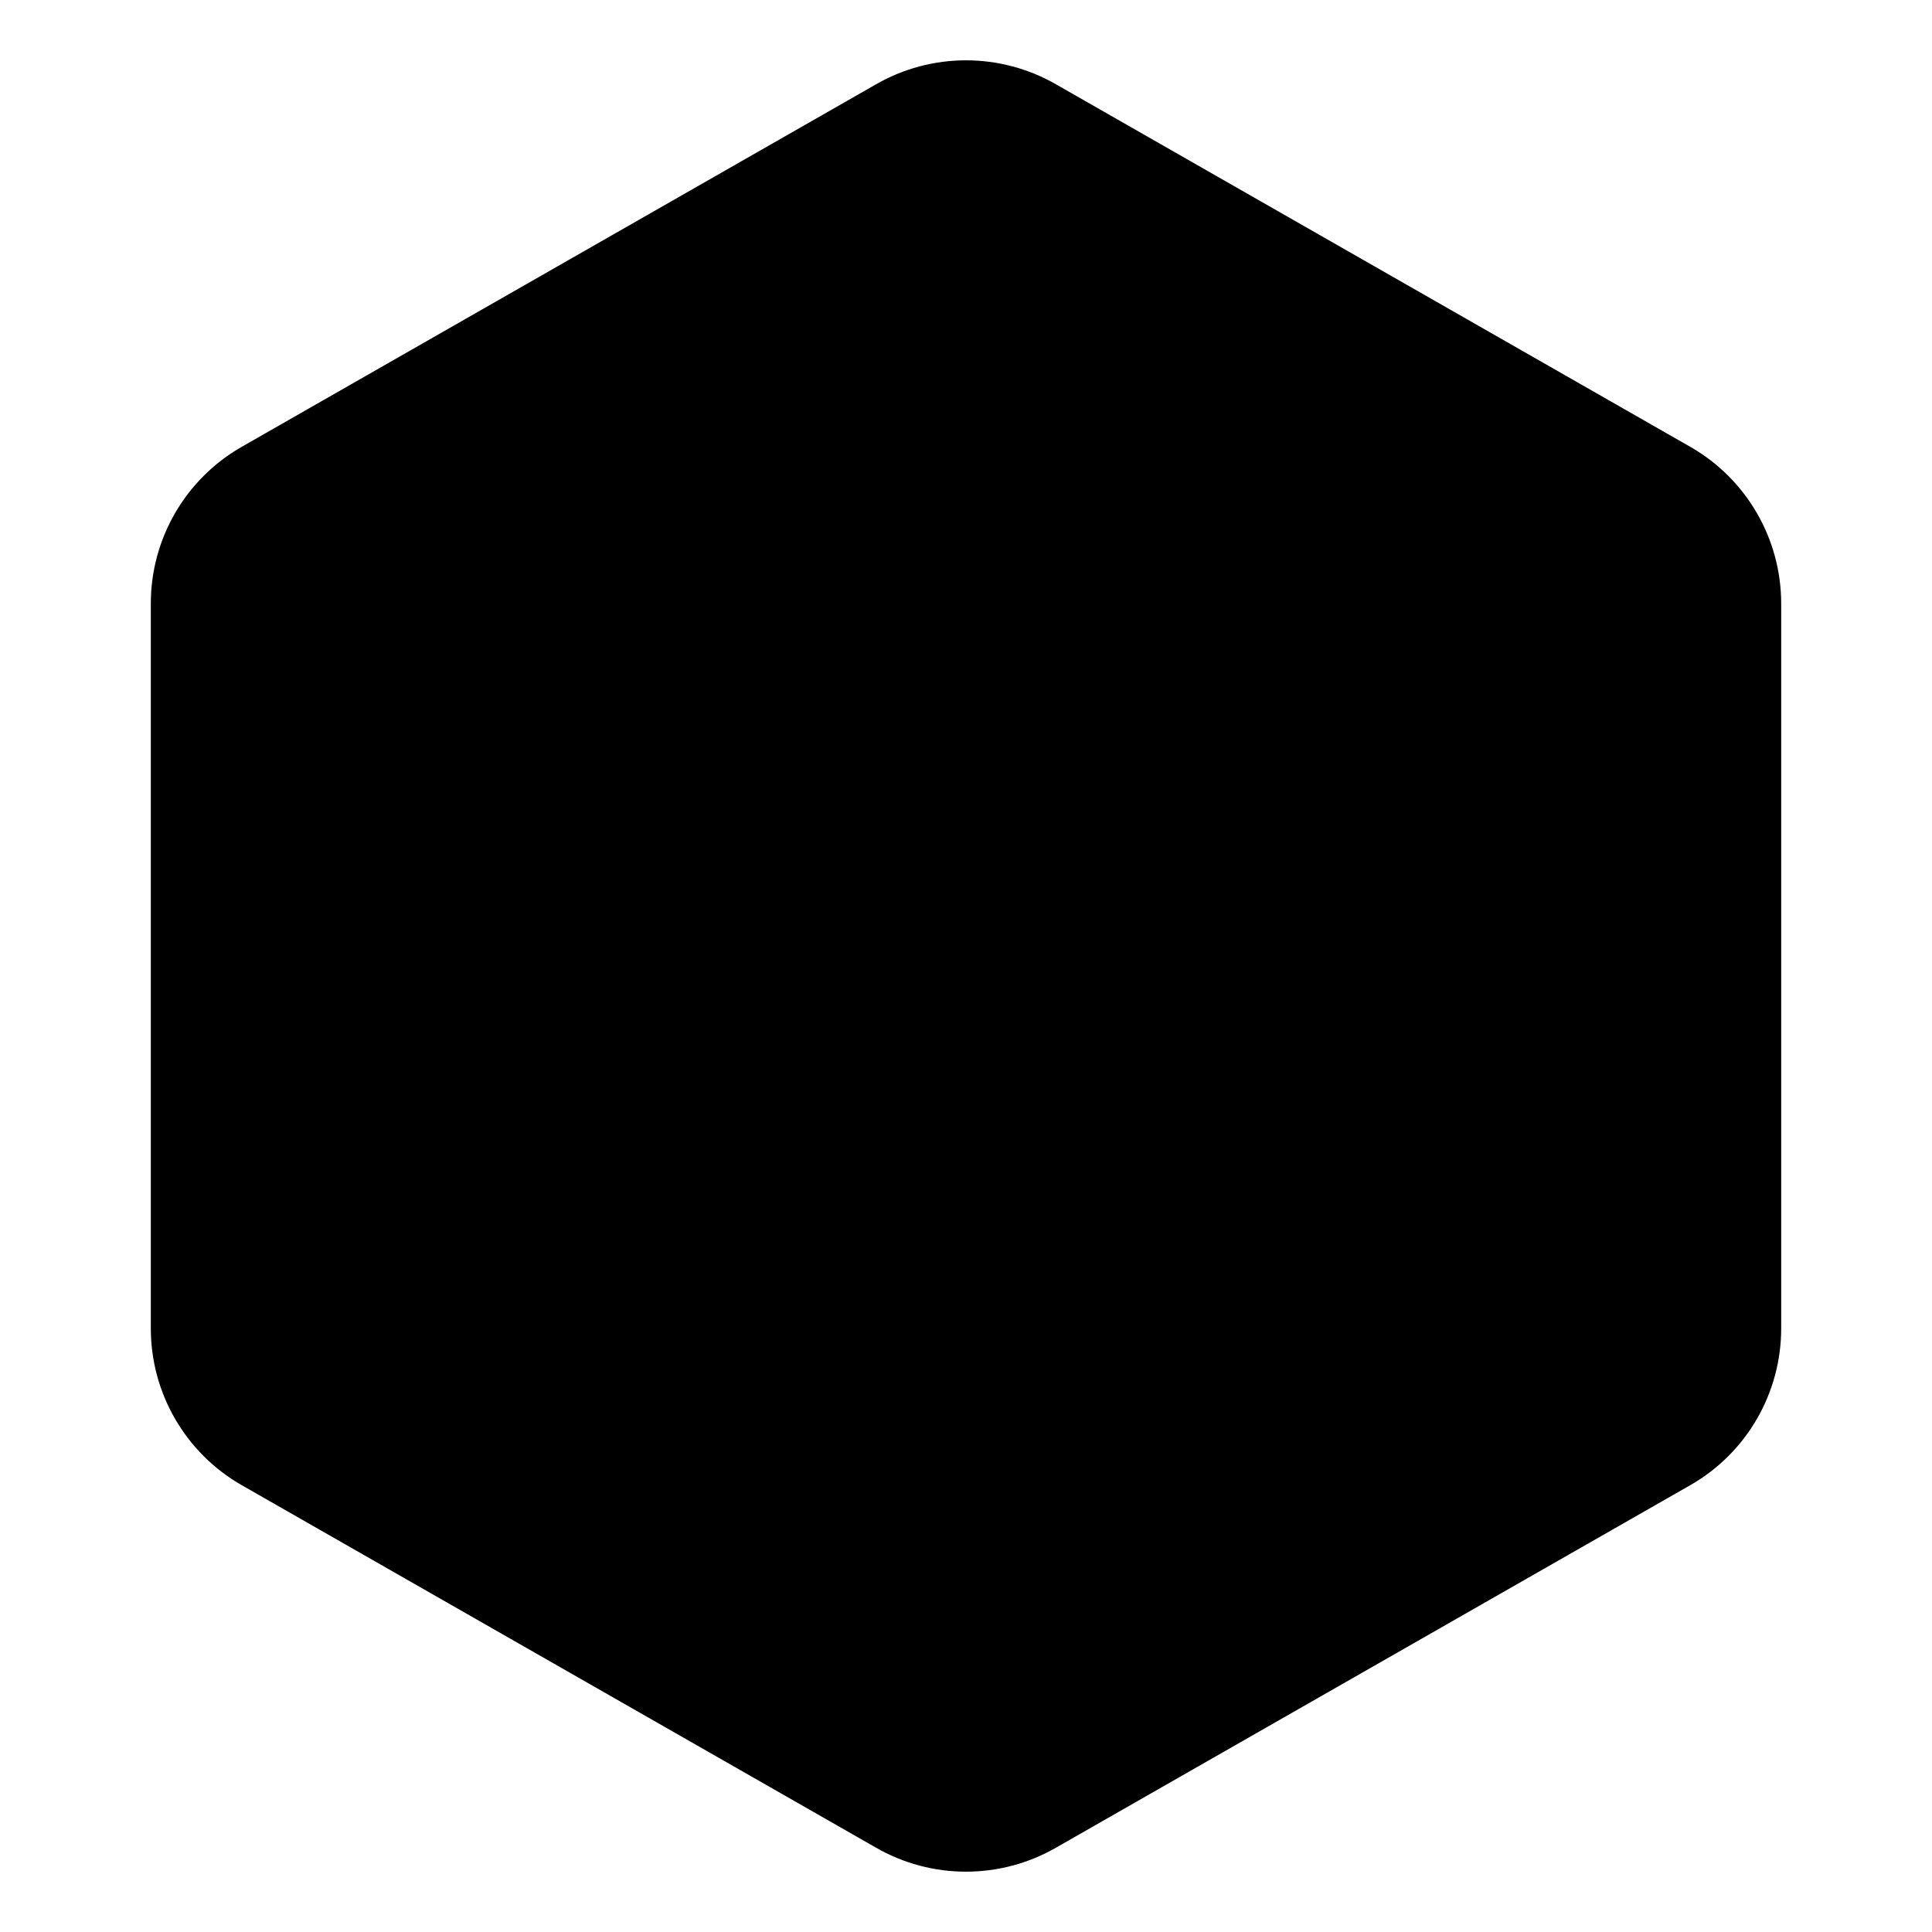
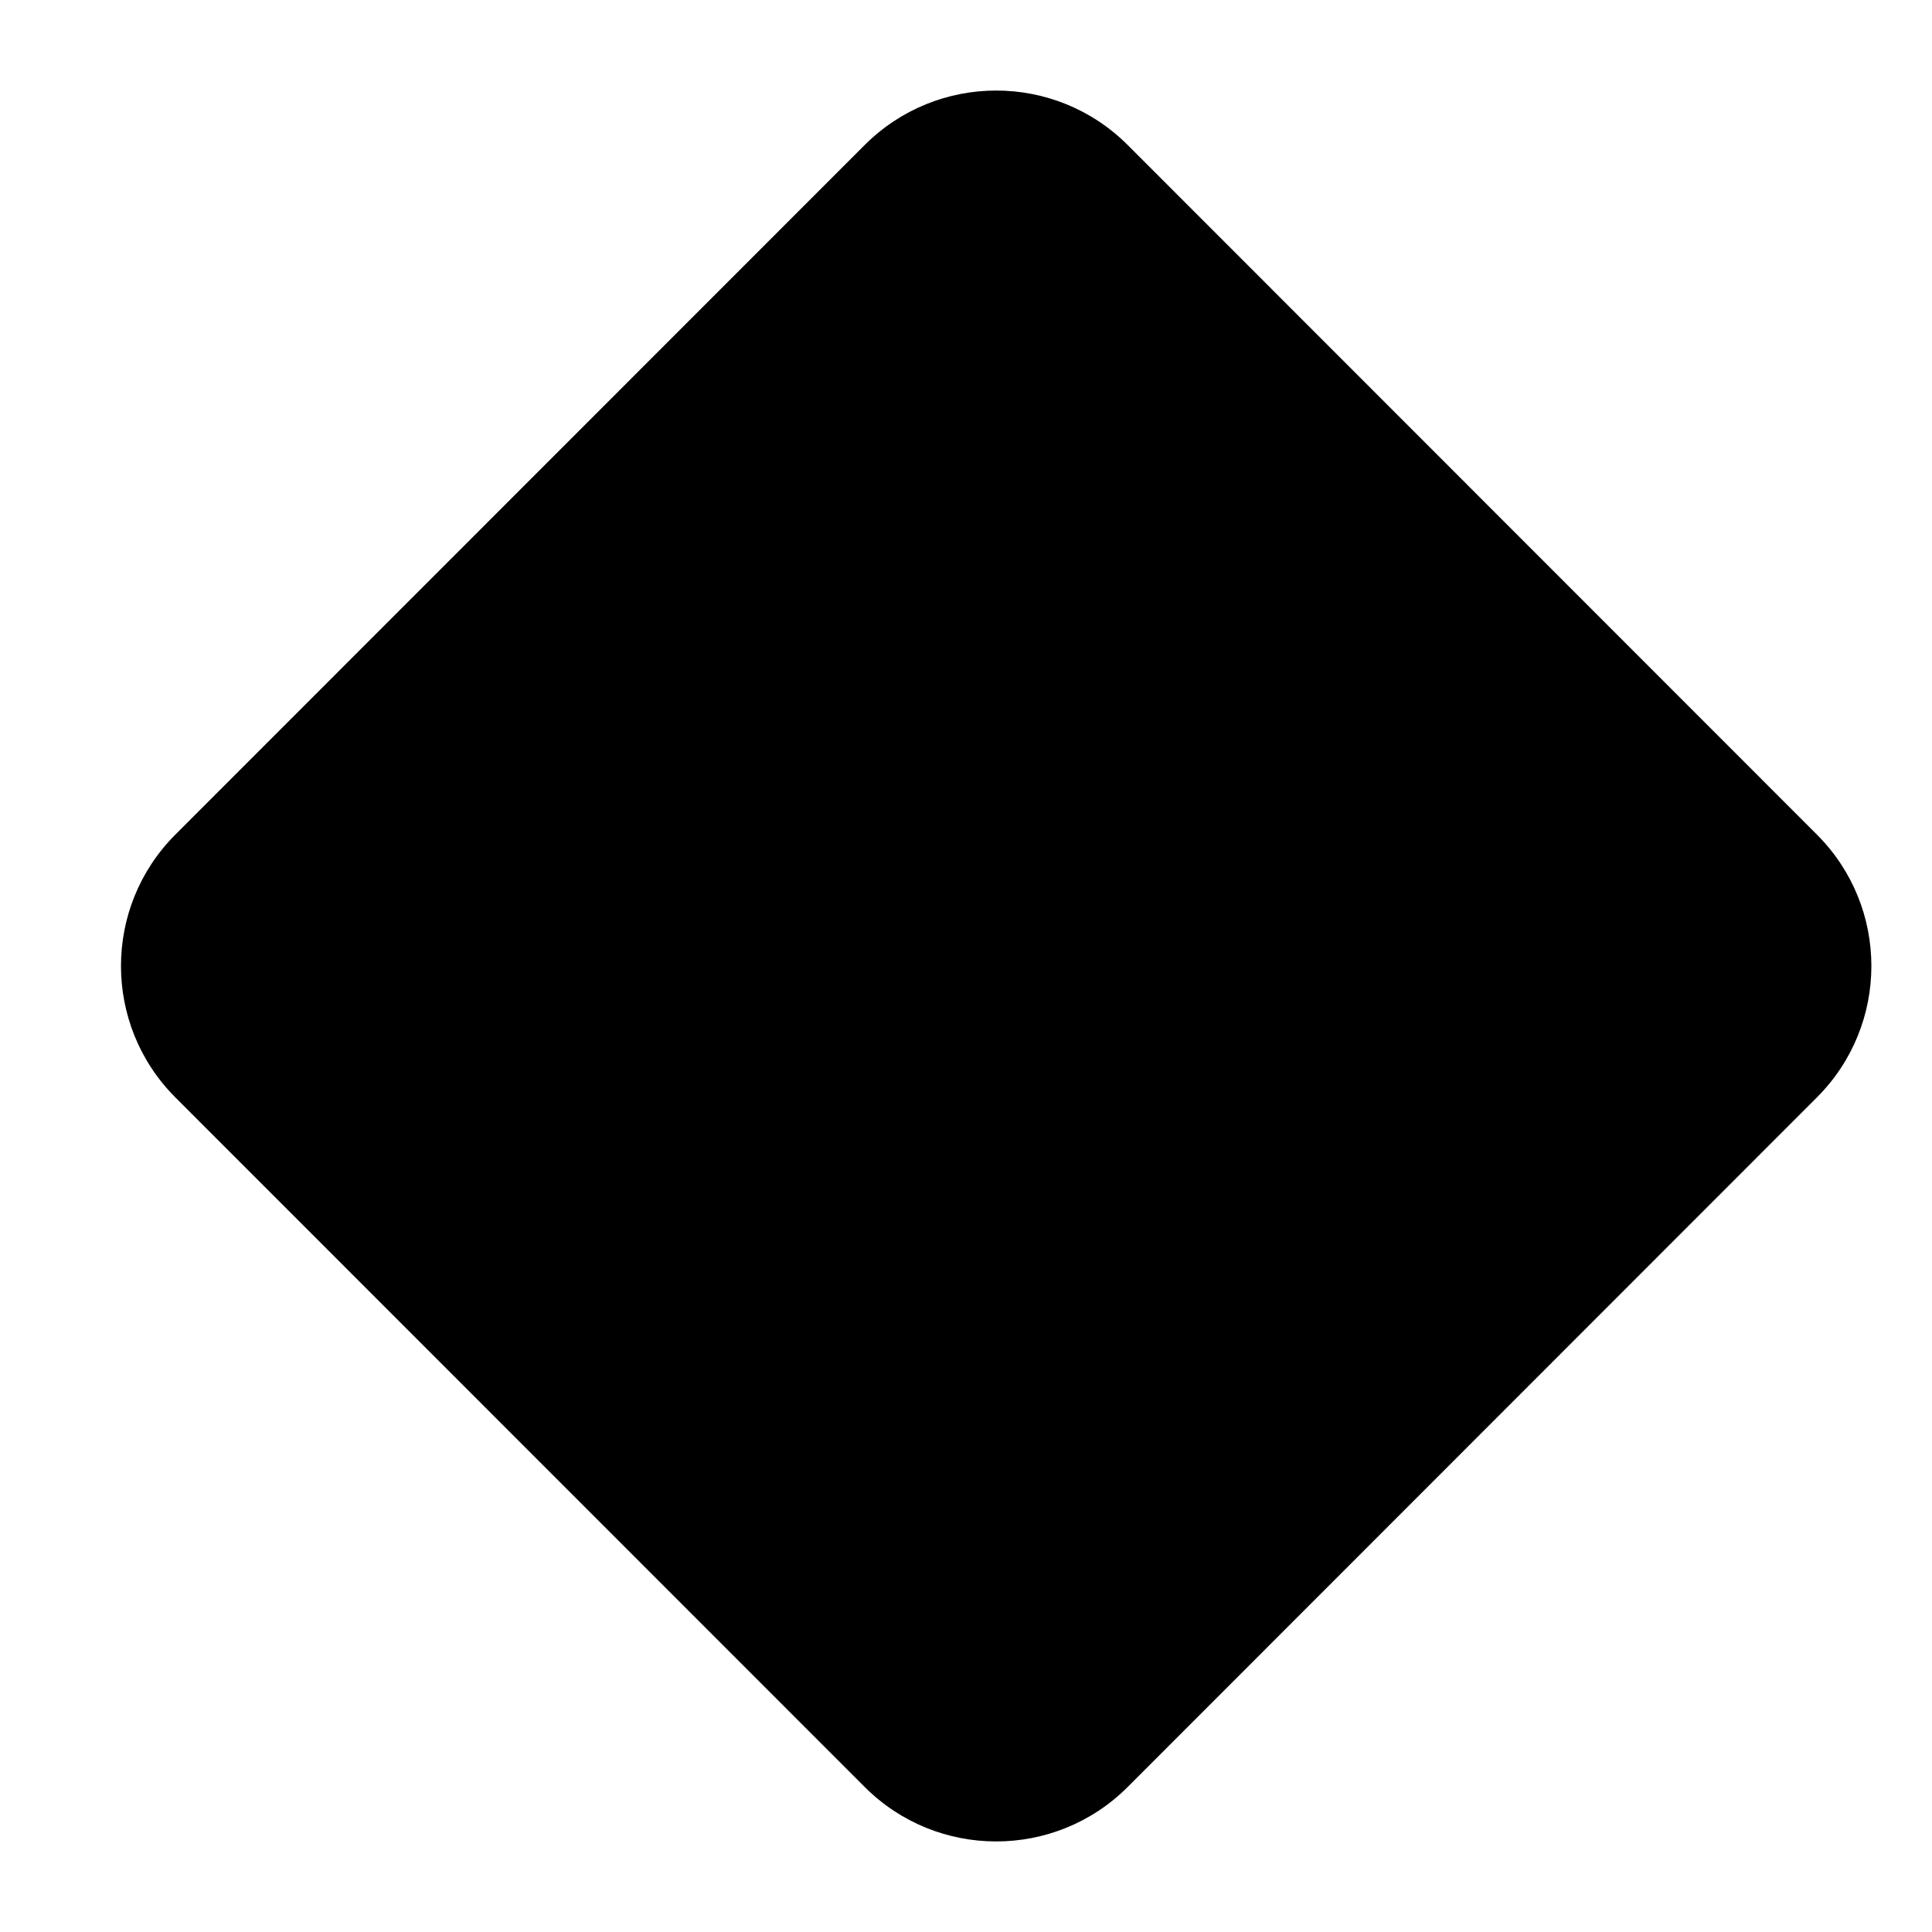
<svg xmlns="http://www.w3.org/2000/svg" viewBox="0 0 16 16" stroke-linecap="round" stroke-linejoin="round">
-   <path d="M14.751 4.999v6.002a1.494 1.494 0 0 1-.75 1.297L8.75 15.299a1.497 1.497 0 0 1-1.5 0l-5.251-3.001a1.495 1.495 0 0 1-.75-1.297V4.999a1.494 1.494 0 0 1 .75-1.297L7.25.701a1.497 1.497 0 0 1 1.5 0l5.251 3.001a1.495 1.495 0 0 1 .75 1.297Z" />
+   <path d="M7.162 1.2a1.54 1.54 0 0 1 2.176 0l5.709 5.712a1.538 1.538 0 0 1 0 2.176L9.338 14.8c-.601.6-1.575.6-2.176 0l-5.71-5.712a1.54 1.54 0 0 1 0-2.176L7.162 1.2Z" />
</svg>
